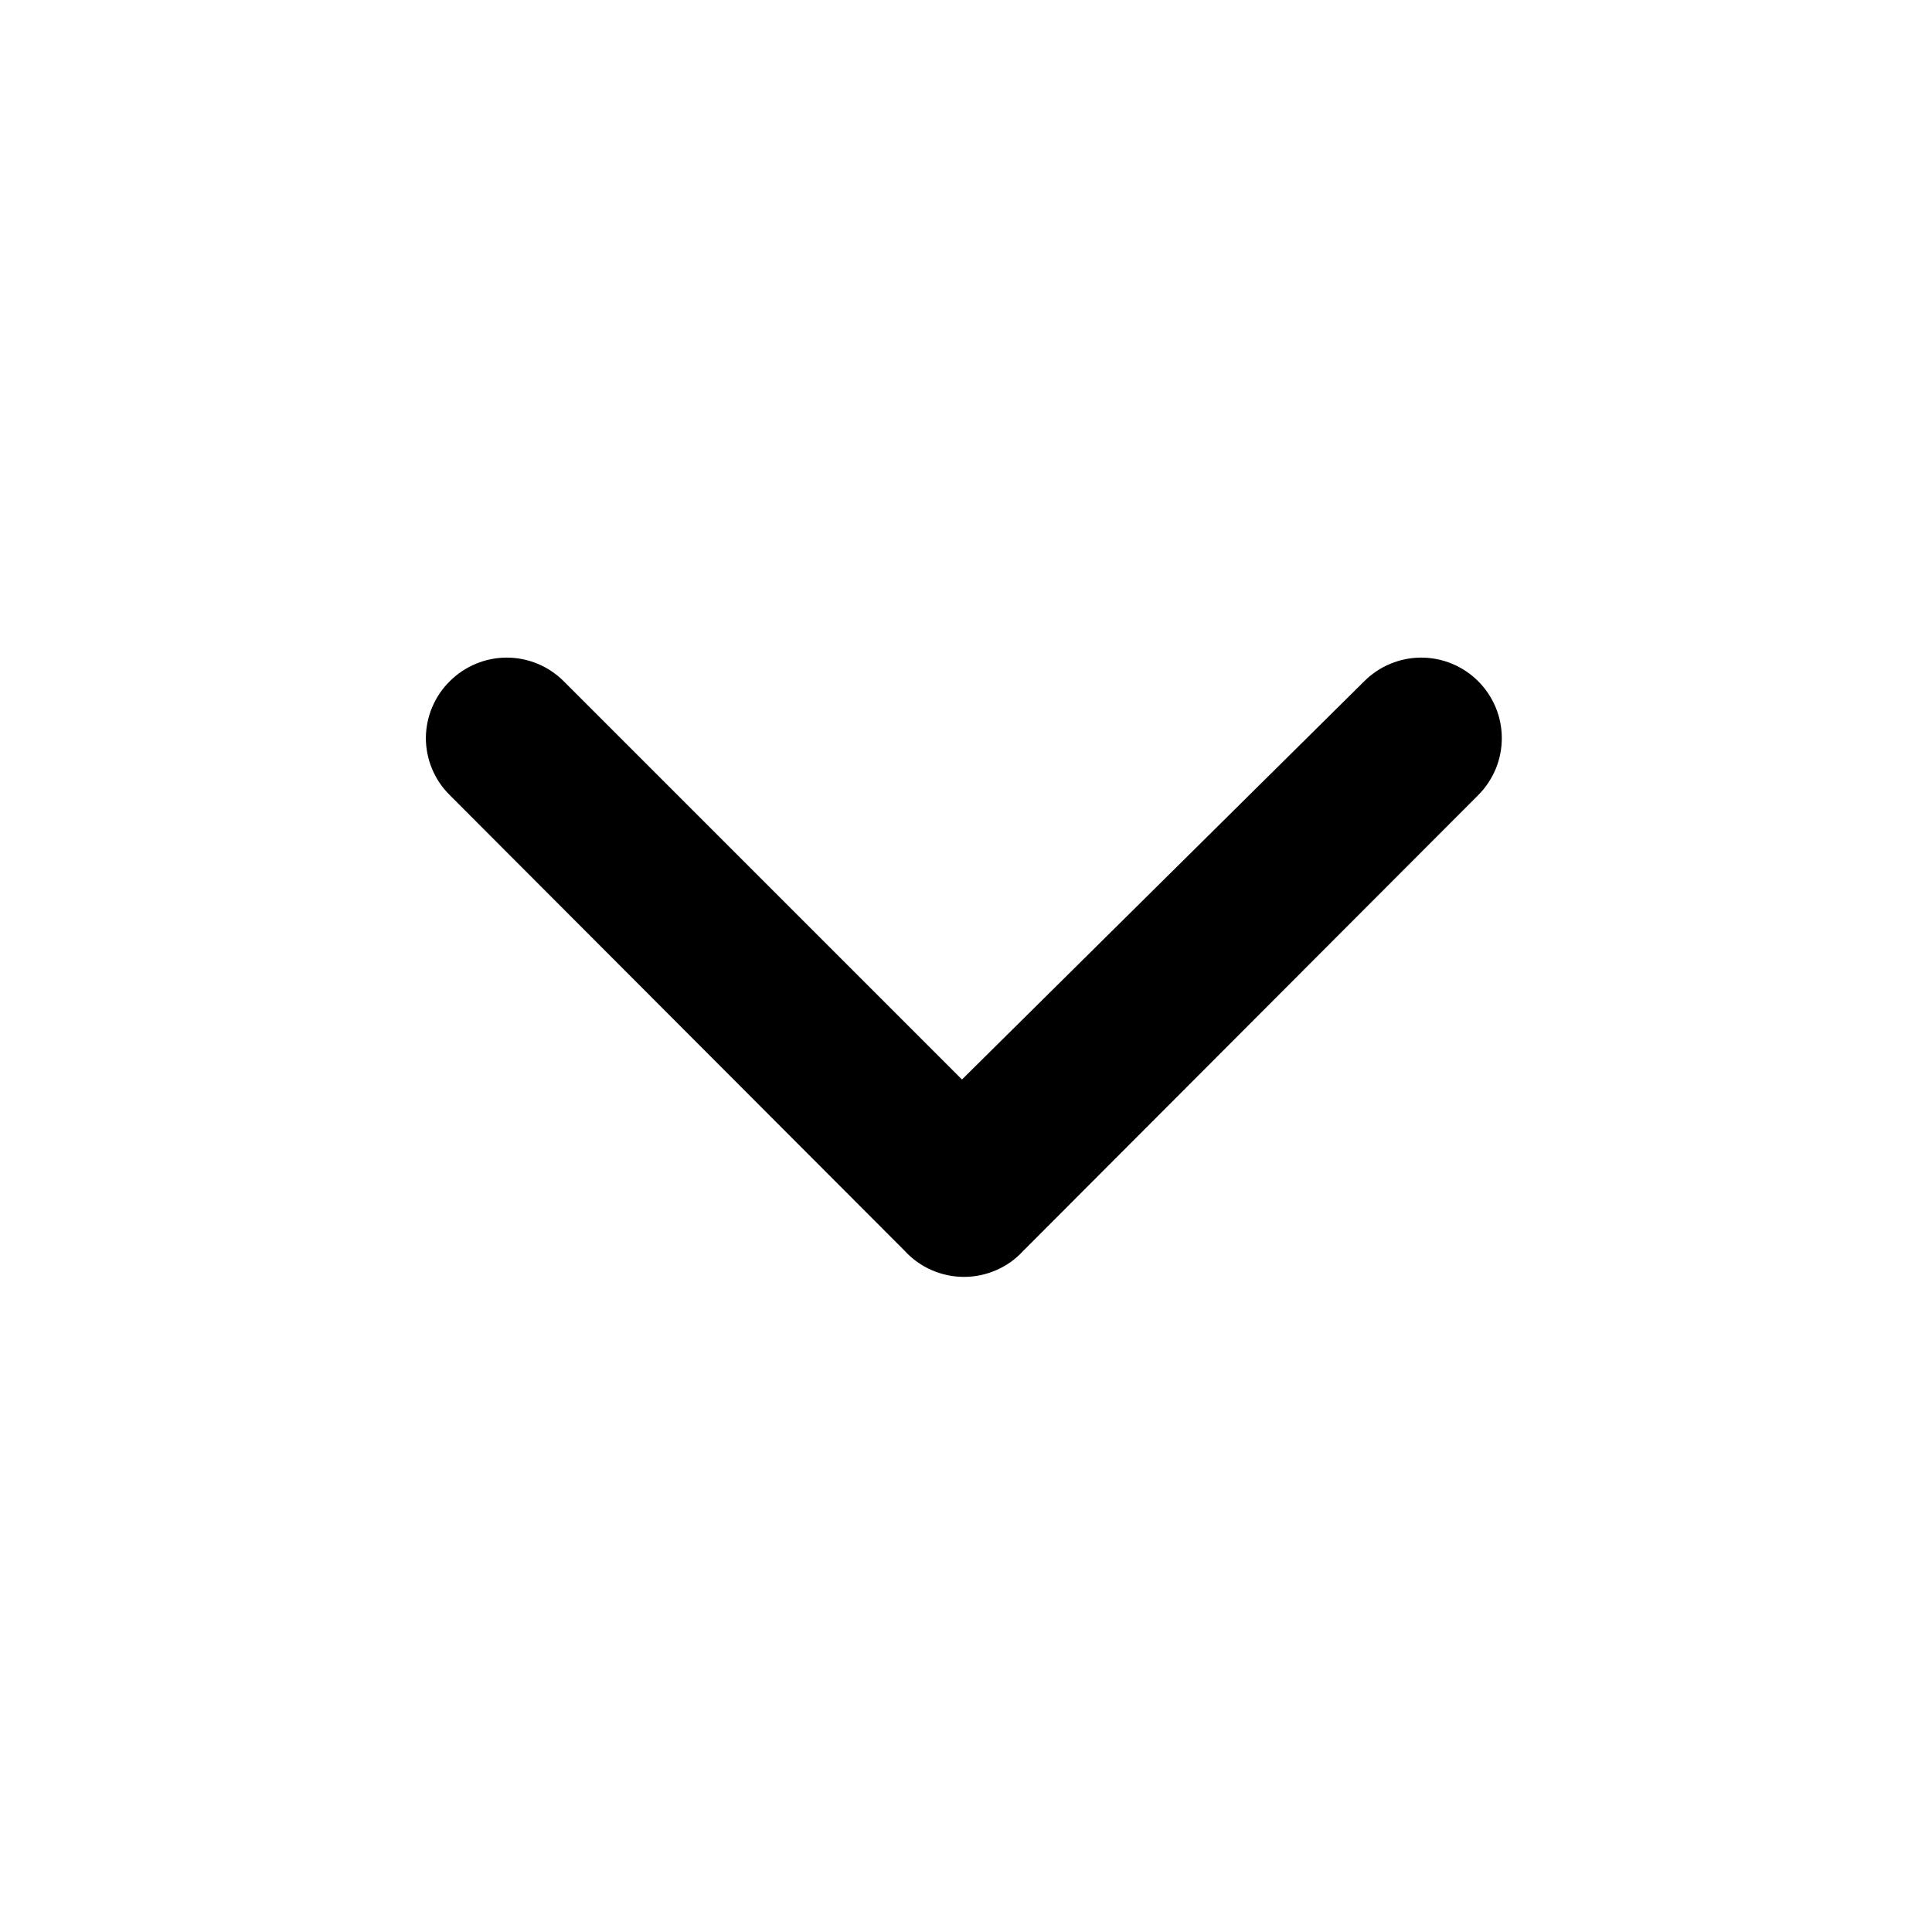
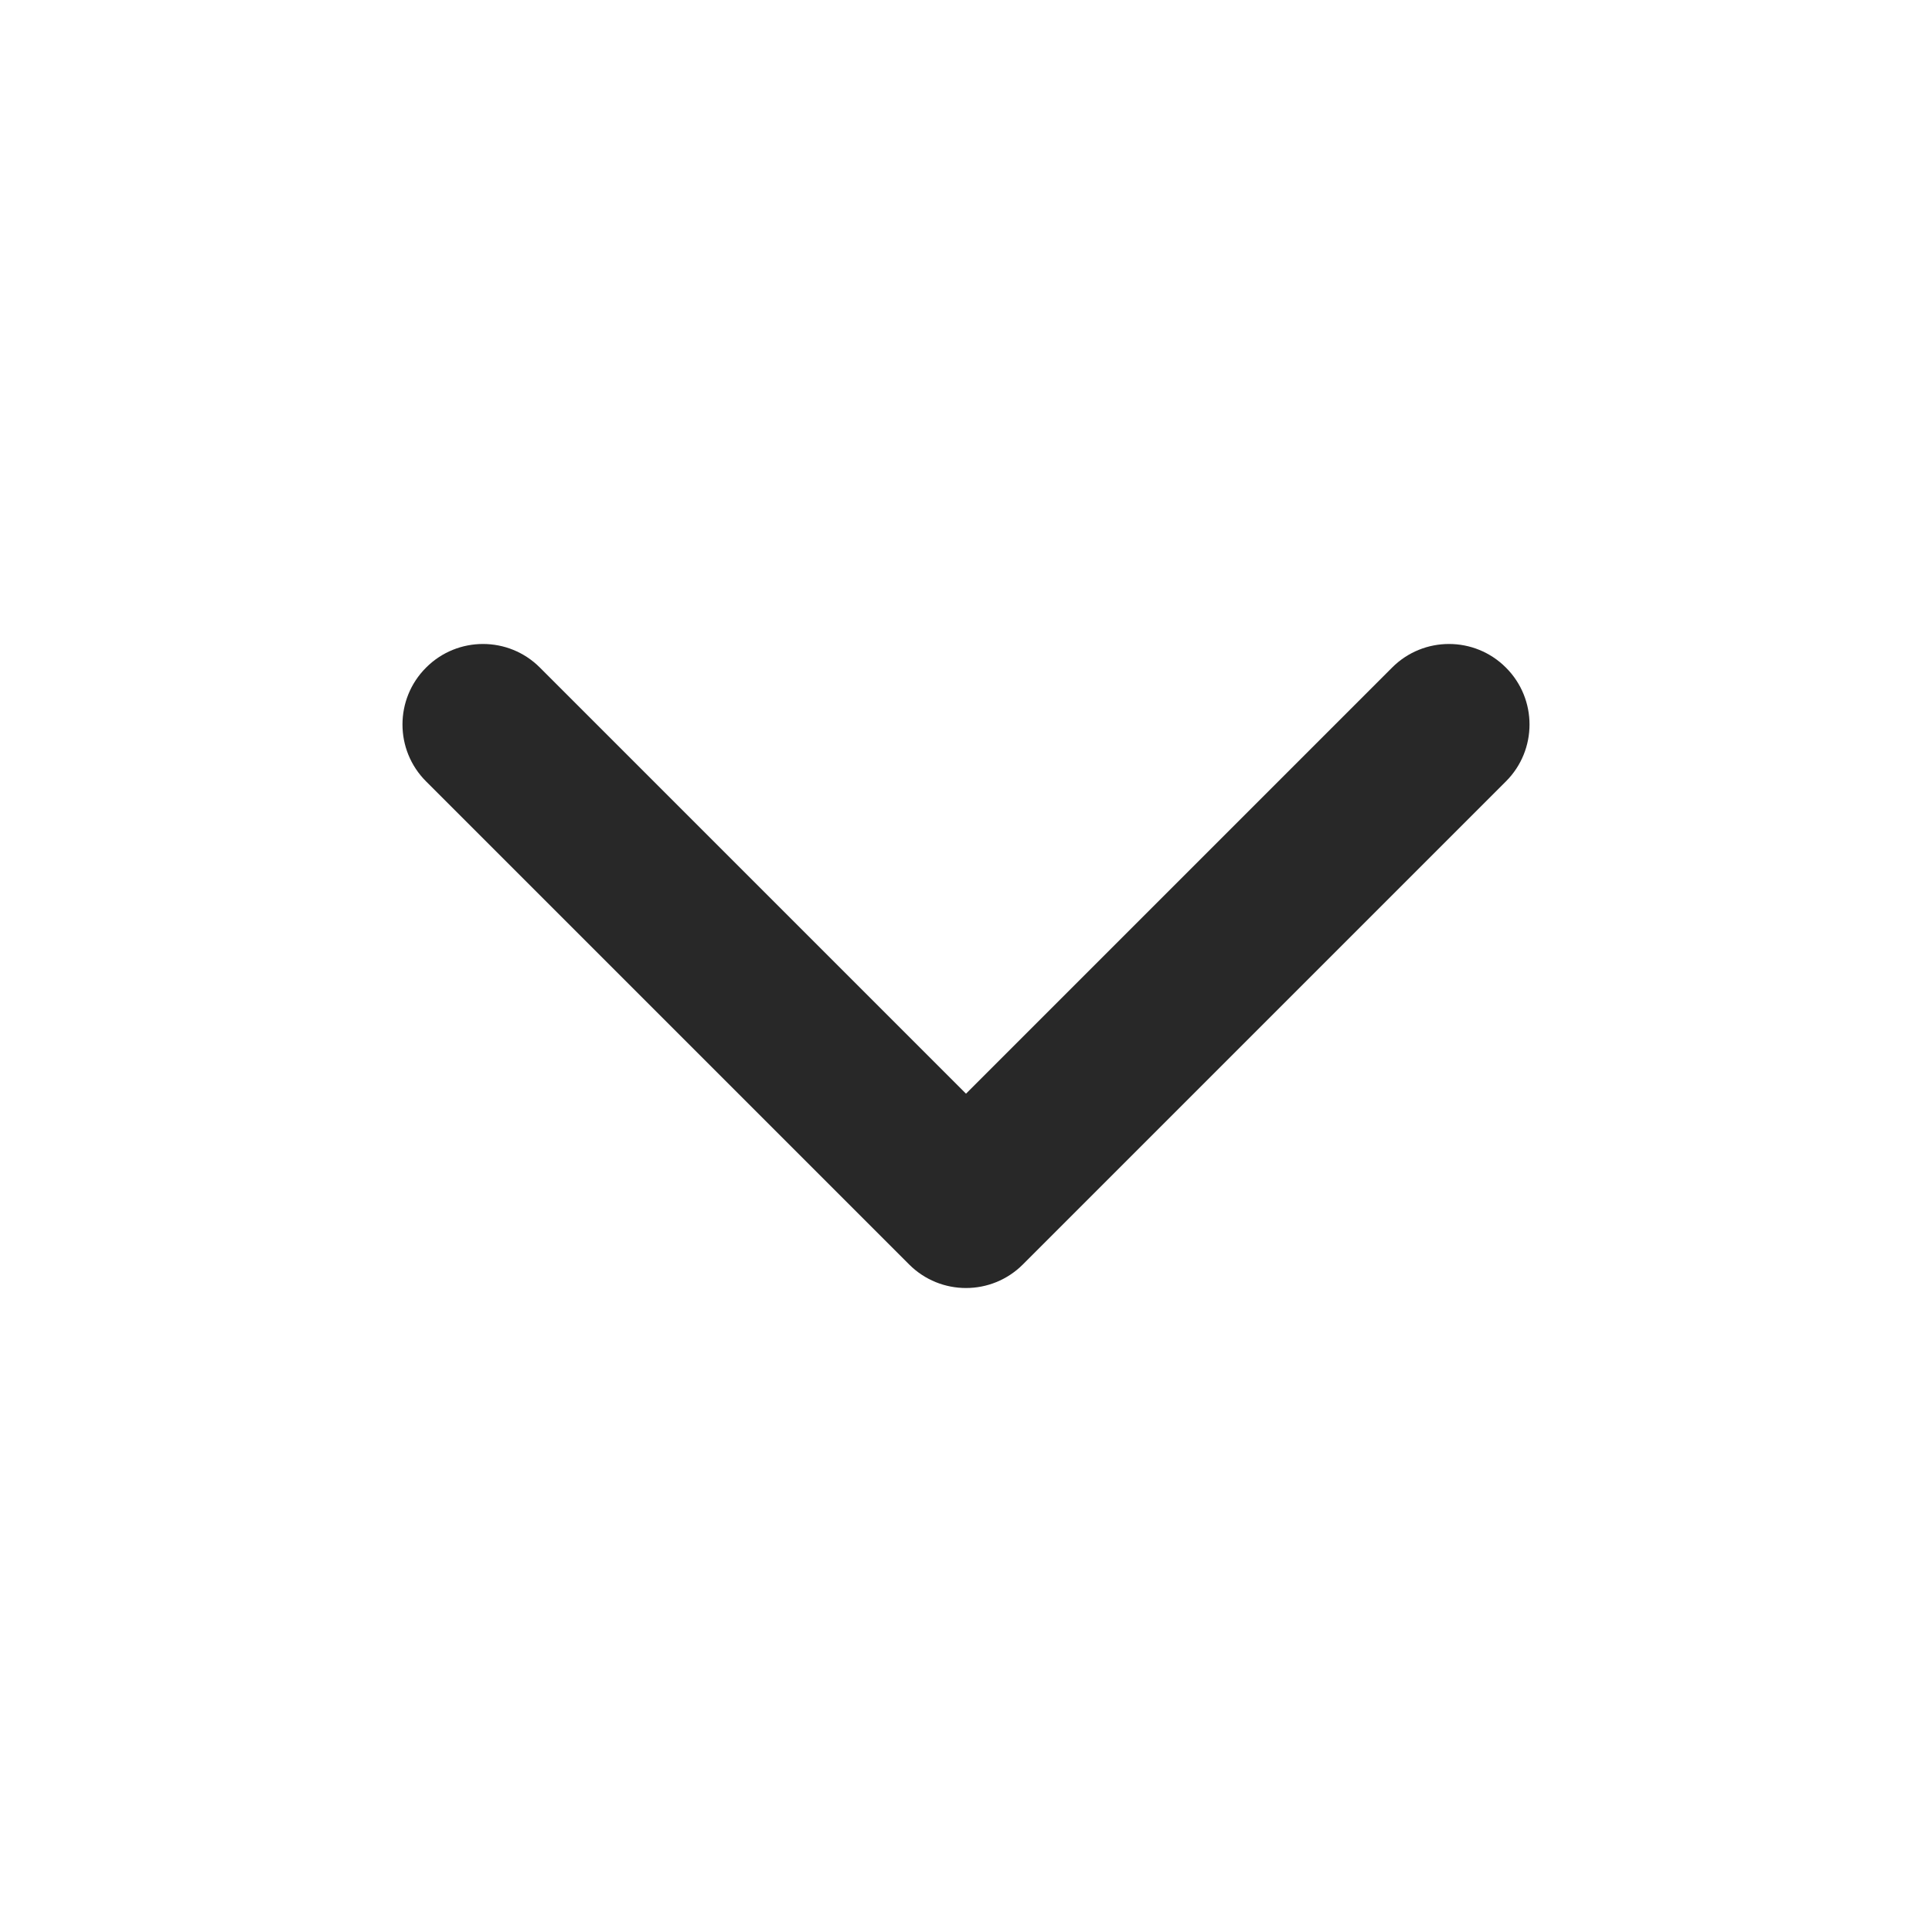
<svg xmlns="http://www.w3.org/2000/svg" width="24" height="24" viewBox="0 0 24 24" fill="none">
-   <path d="M12.71 15.54L18.36 9.88C18.454 9.787 18.528 9.676 18.579 9.555C18.63 9.433 18.656 9.302 18.656 9.17C18.656 9.038 18.63 8.907 18.579 8.785C18.528 8.664 18.454 8.553 18.36 8.46C18.173 8.274 17.919 8.169 17.655 8.169C17.391 8.169 17.137 8.274 16.95 8.46L11.95 13.41L7 8.46C6.813 8.274 6.559 8.169 6.295 8.169C6.031 8.169 5.777 8.274 5.59 8.46C5.495 8.553 5.42 8.663 5.369 8.785C5.317 8.907 5.291 9.038 5.29 9.17C5.291 9.302 5.317 9.433 5.369 9.555C5.42 9.677 5.495 9.787 5.59 9.88L11.24 15.54C11.334 15.642 11.447 15.723 11.574 15.778C11.7 15.833 11.837 15.862 11.975 15.862C12.113 15.862 12.25 15.833 12.376 15.778C12.503 15.723 12.616 15.642 12.71 15.54V15.54Z" fill="black" />
+   <path fill-rule="evenodd" clip-rule="evenodd" d="M5.293 8.293C5.683 7.902 6.317 7.902 6.707 8.293L12 13.586L17.293 8.293C17.683 7.902 18.317 7.902 18.707 8.293C19.098 8.683 19.098 9.317 18.707 9.707L12.707 15.707C12.317 16.098 11.683 16.098 11.293 15.707L5.293 9.707C4.902 9.317 4.902 8.683 5.293 8.293Z" fill="#282828" />
</svg>
